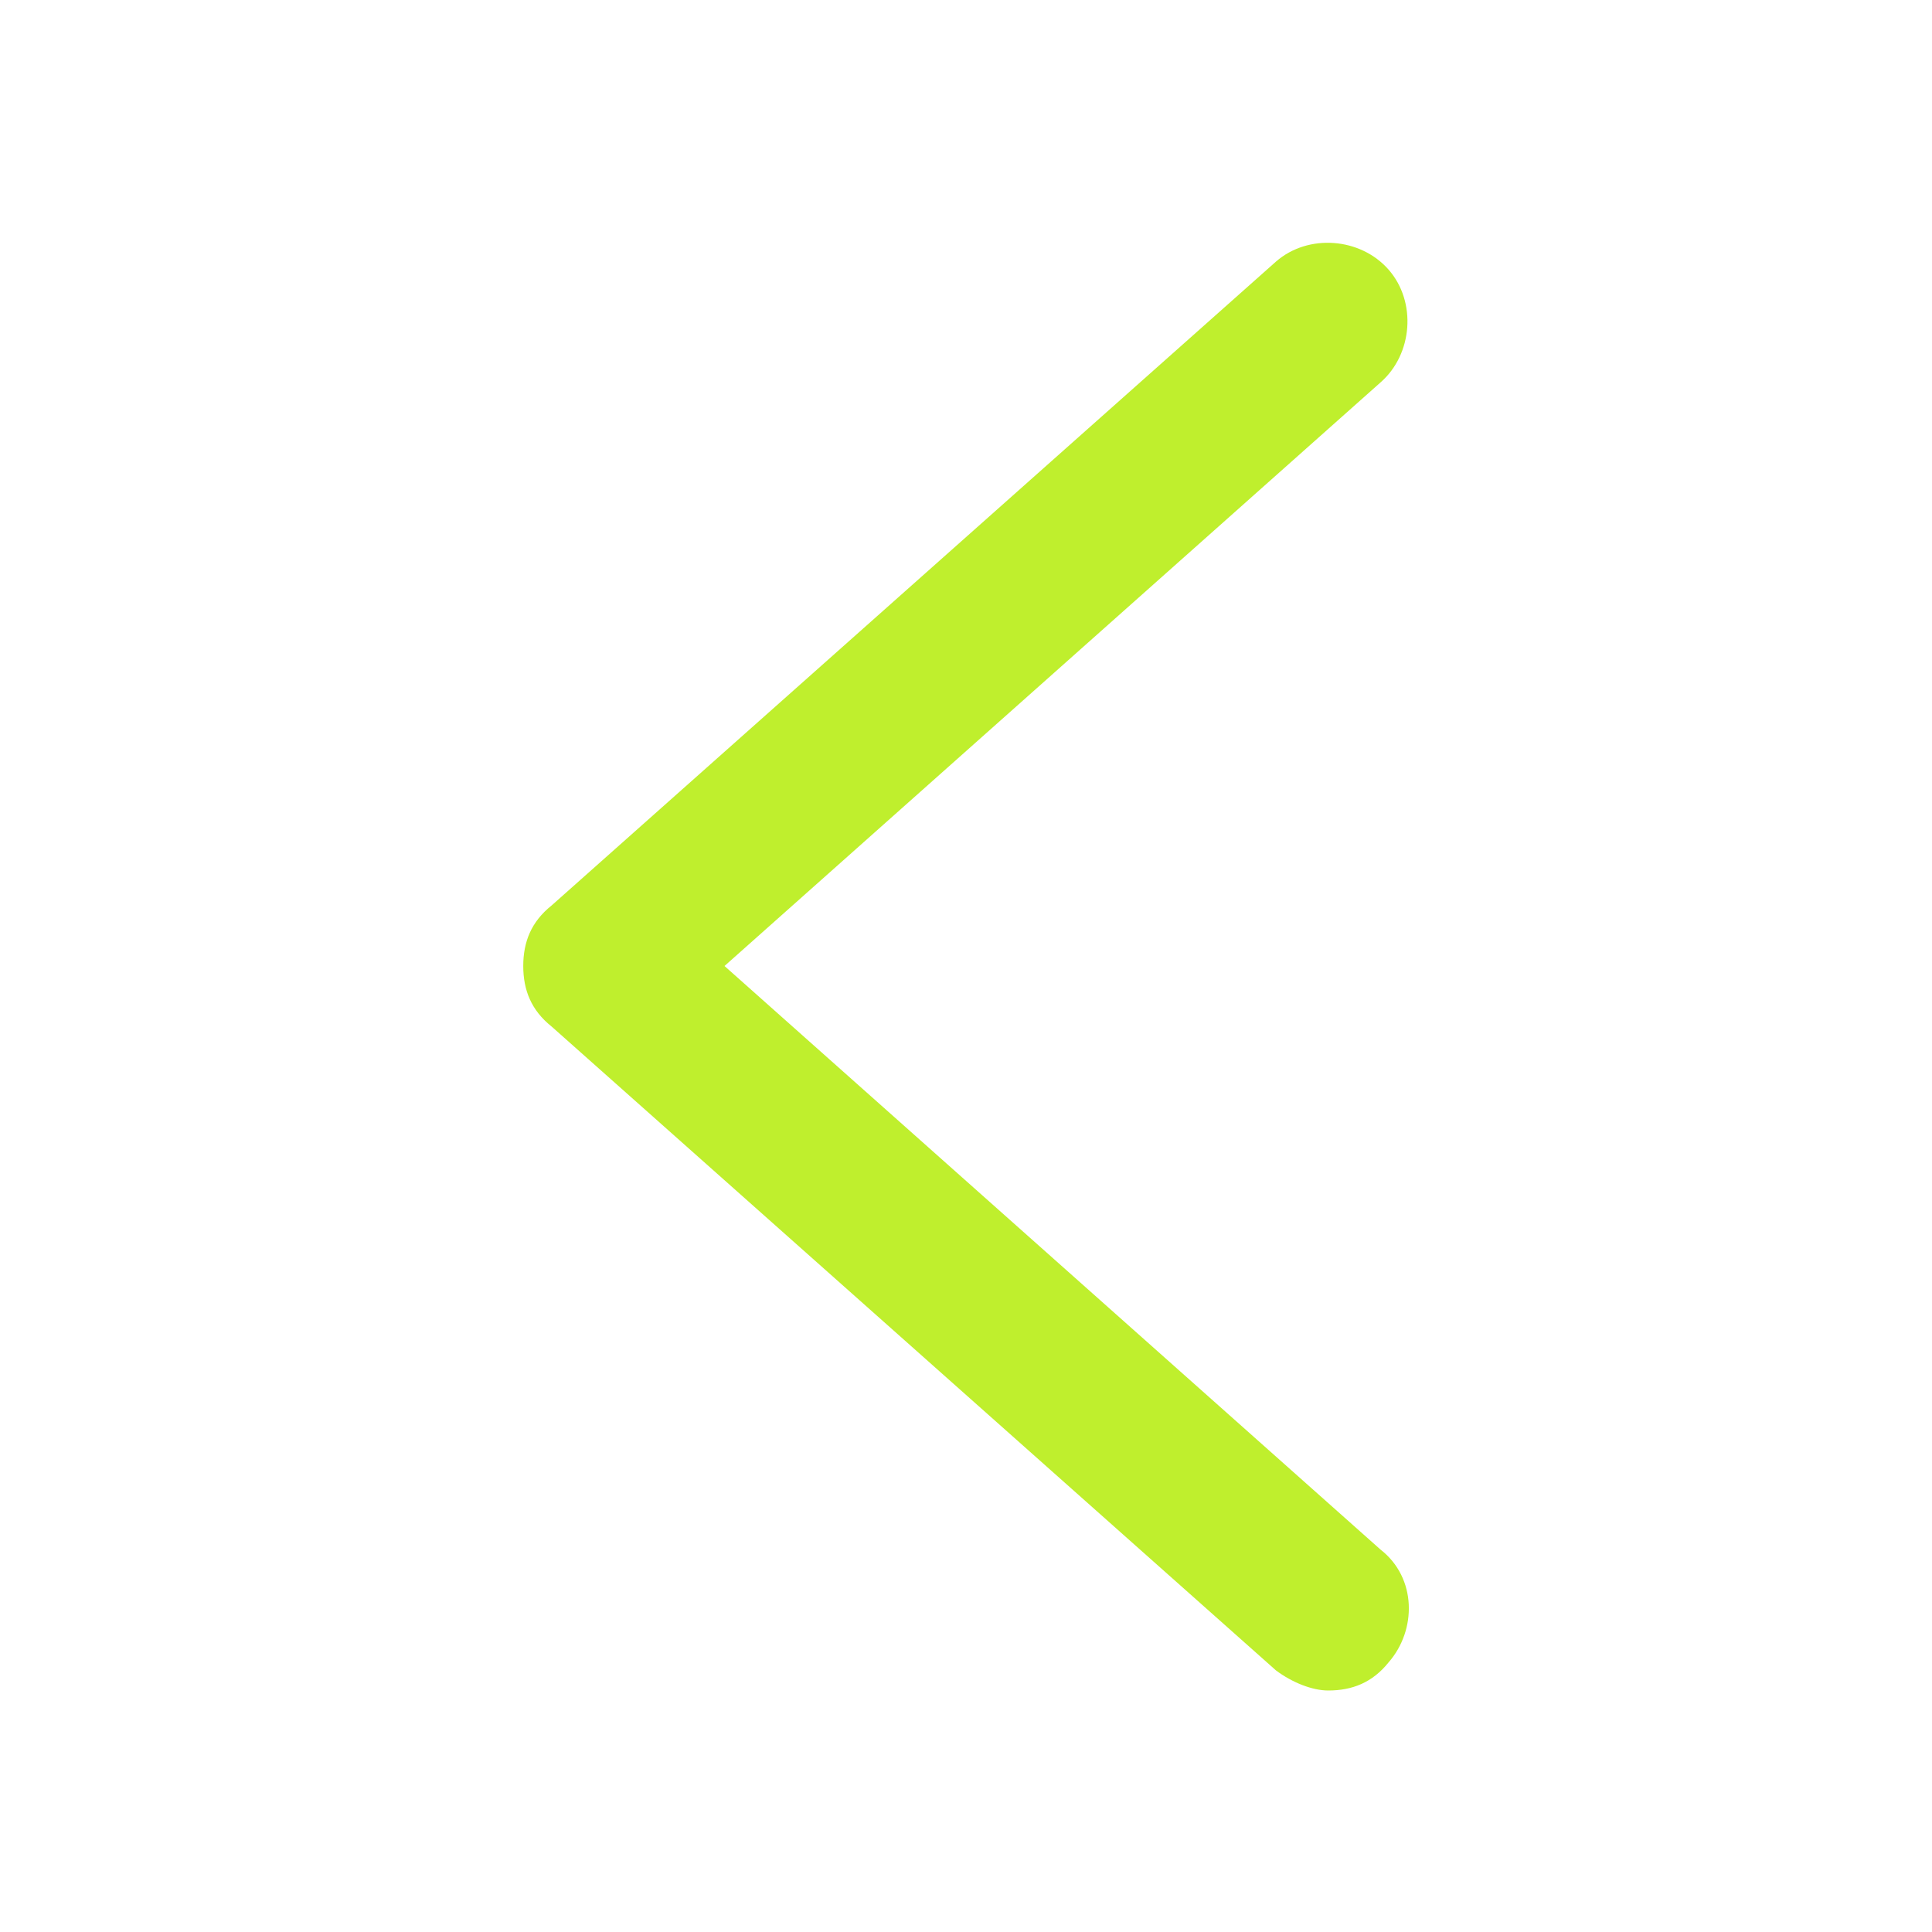
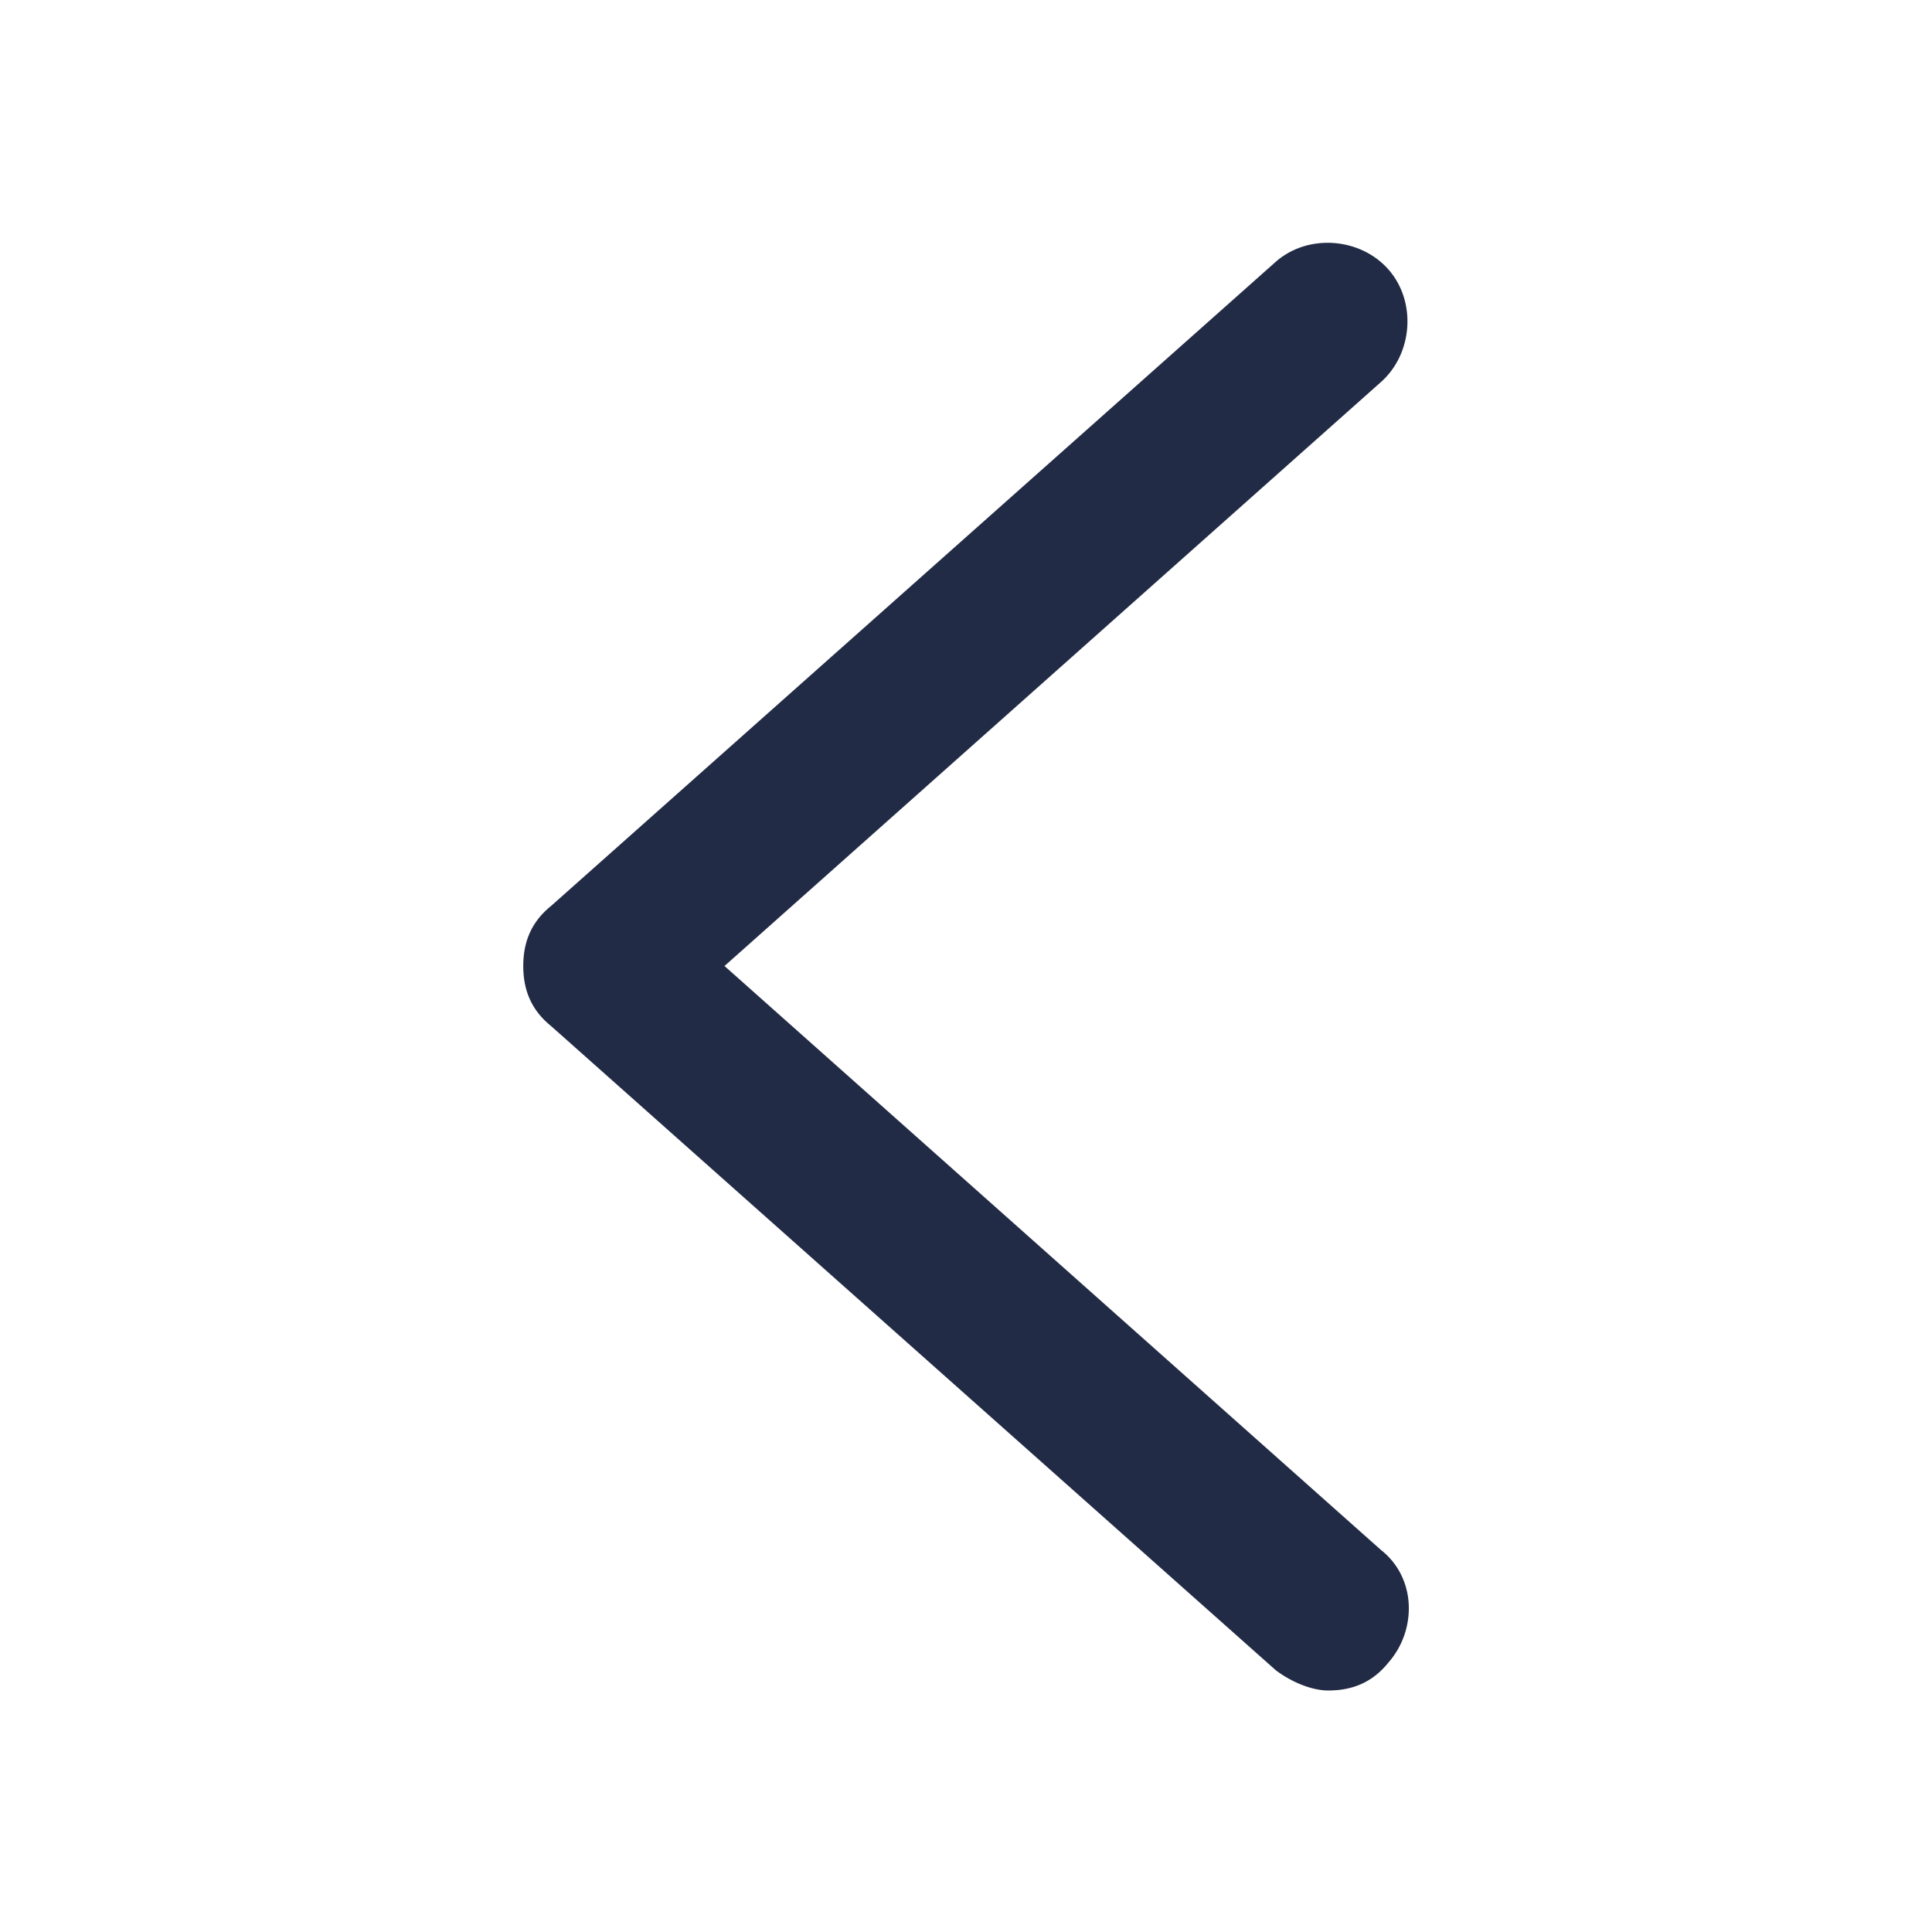
<svg xmlns="http://www.w3.org/2000/svg" t="1688549409558" class="icon" viewBox="0 0 1024 1024" version="1.1" p-id="6050" width="16" height="16">
-   <path d="M384 512L731.733 202.667c17.067-14.933 19.2-42.667 4.267-59.733-14.933-17.067-42.667-19.2-59.733-4.267l-384 341.333c-10.667 8.533-14.933 19.2-14.933 32s4.267 23.467 14.933 32l384 341.333c8.533 6.4 19.2 10.667 27.733 10.667 12.8 0 23.467-4.267 32-14.933 14.933-17.067 14.933-44.8-4.267-59.733L384 512z" fill="#BFEF2D" p-id="6051" />
+   <path d="M384 512L731.733 202.667c17.067-14.933 19.2-42.667 4.267-59.733-14.933-17.067-42.667-19.2-59.733-4.267l-384 341.333c-10.667 8.533-14.933 19.2-14.933 32s4.267 23.467 14.933 32l384 341.333c8.533 6.4 19.2 10.667 27.733 10.667 12.8 0 23.467-4.267 32-14.933 14.933-17.067 14.933-44.8-4.267-59.733L384 512z" fill="#222b45" p-id="6051" />
</svg>
